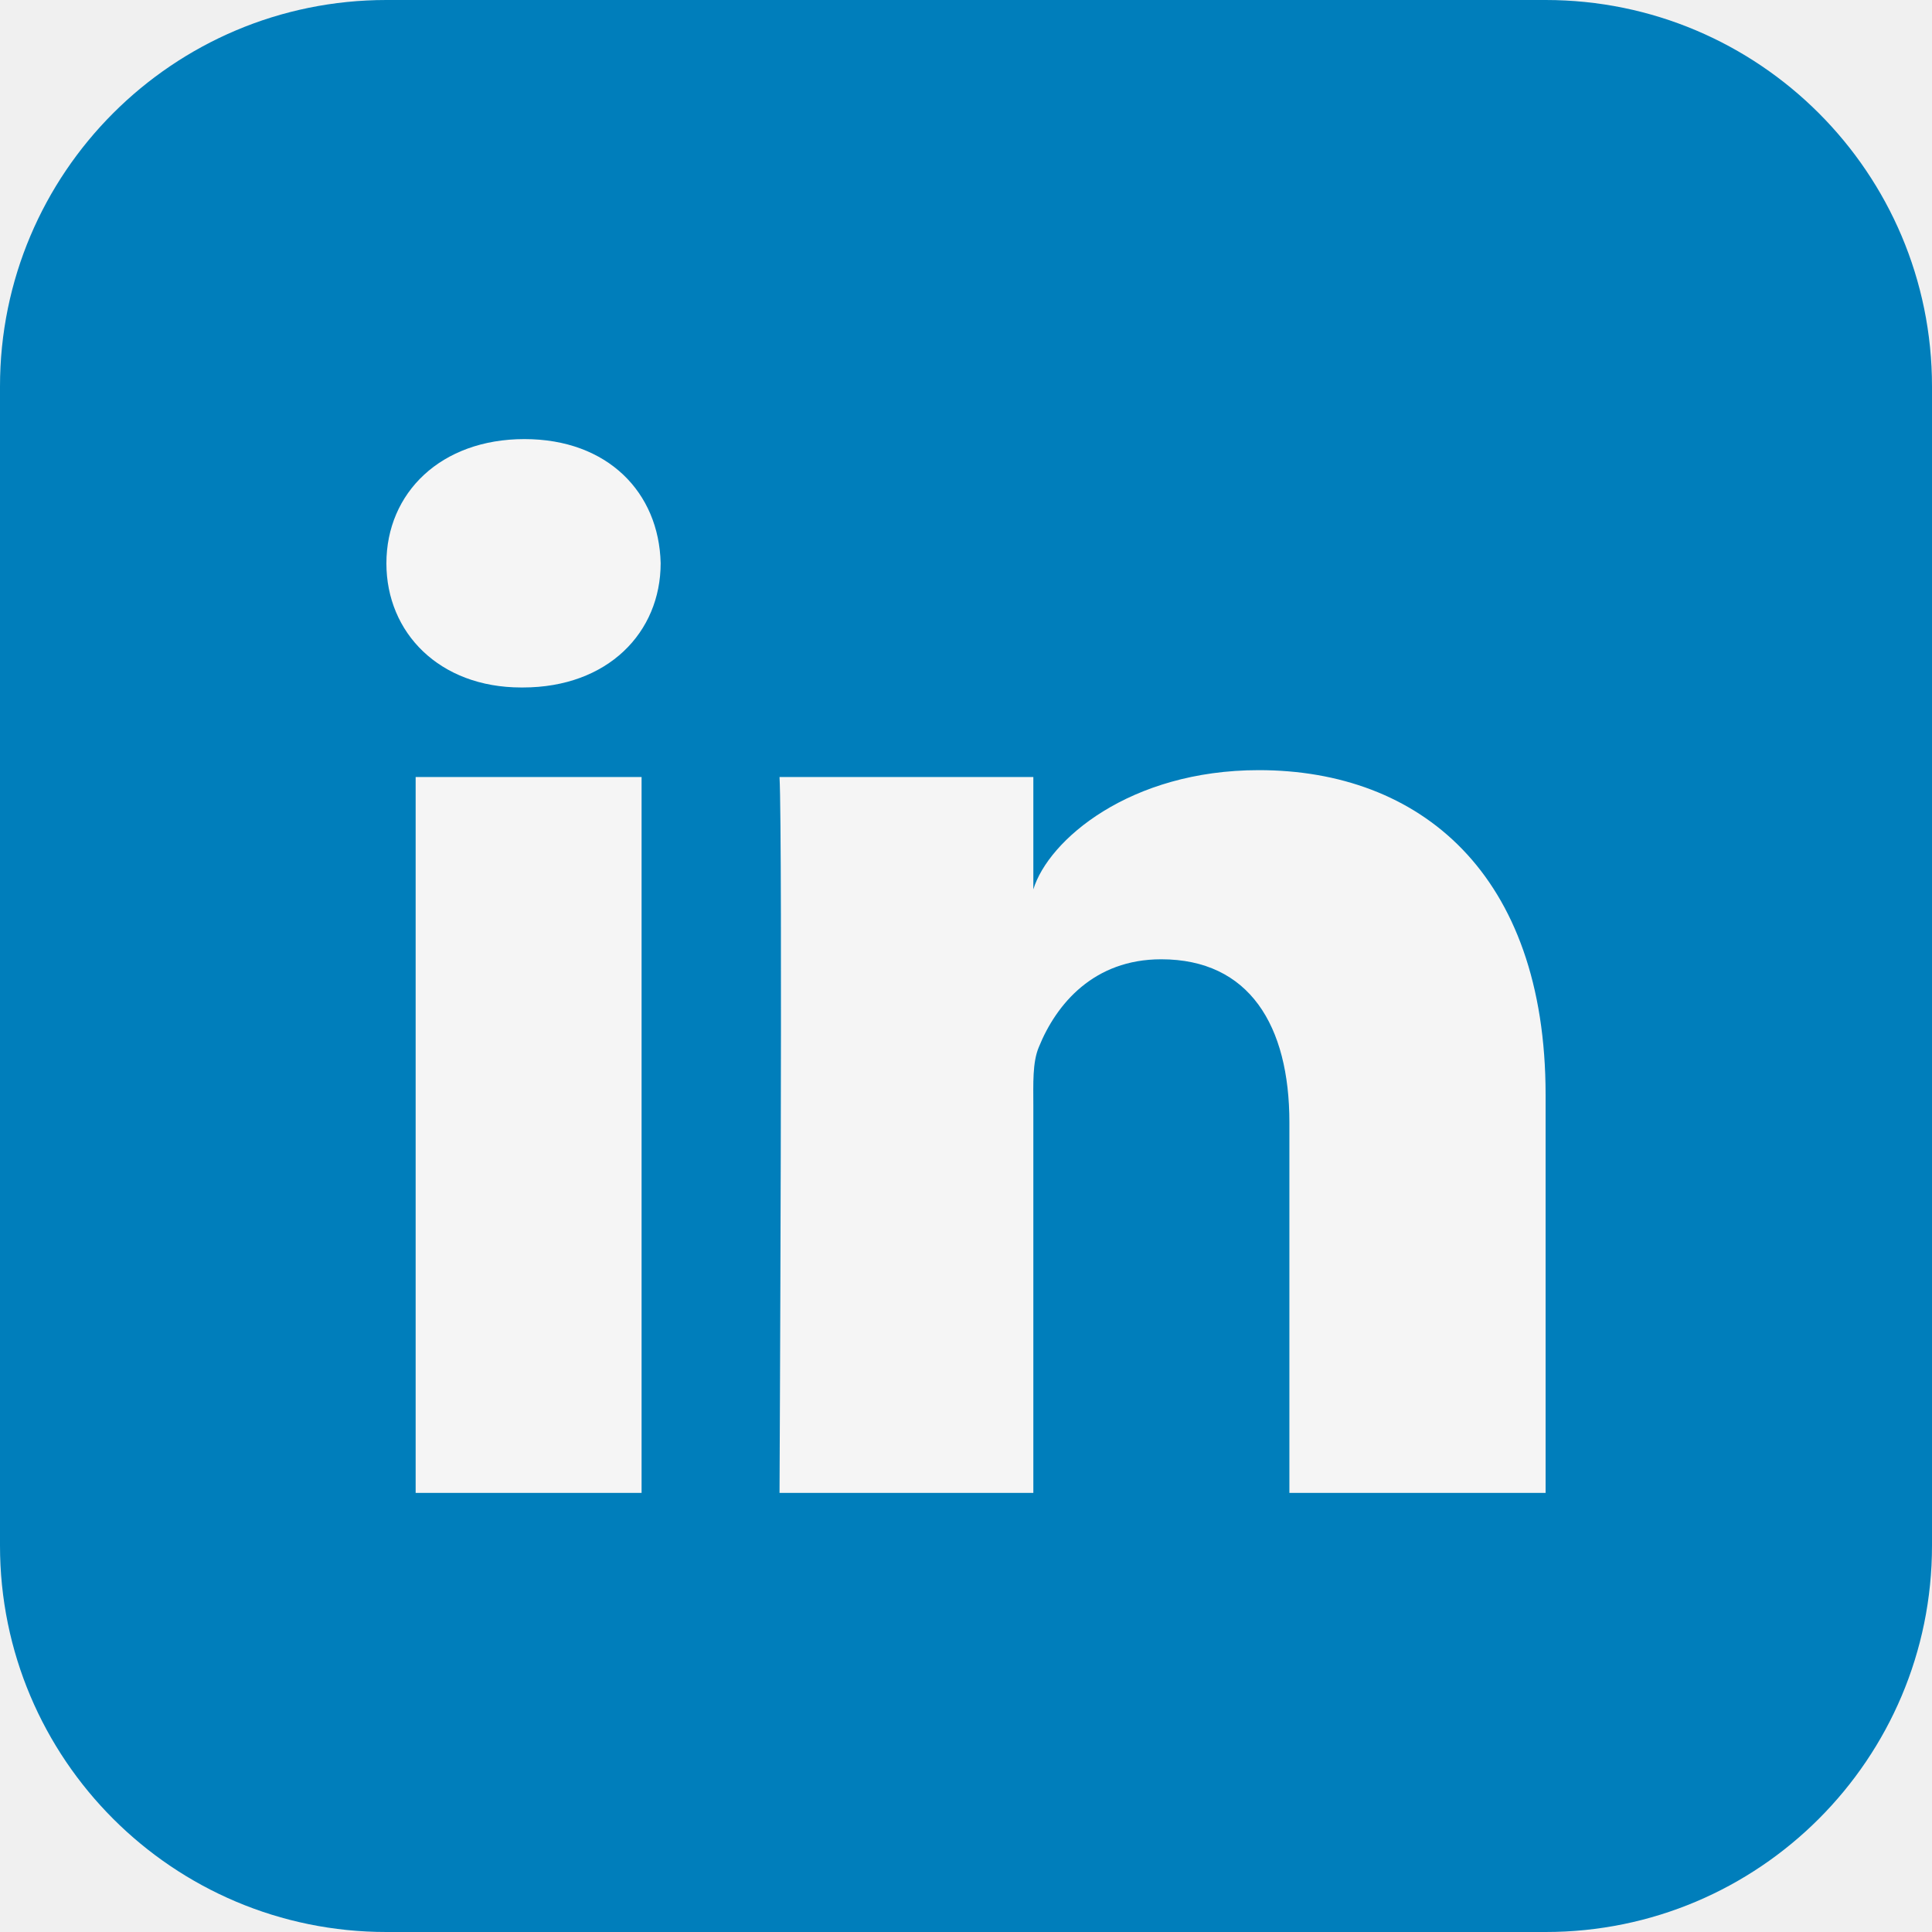
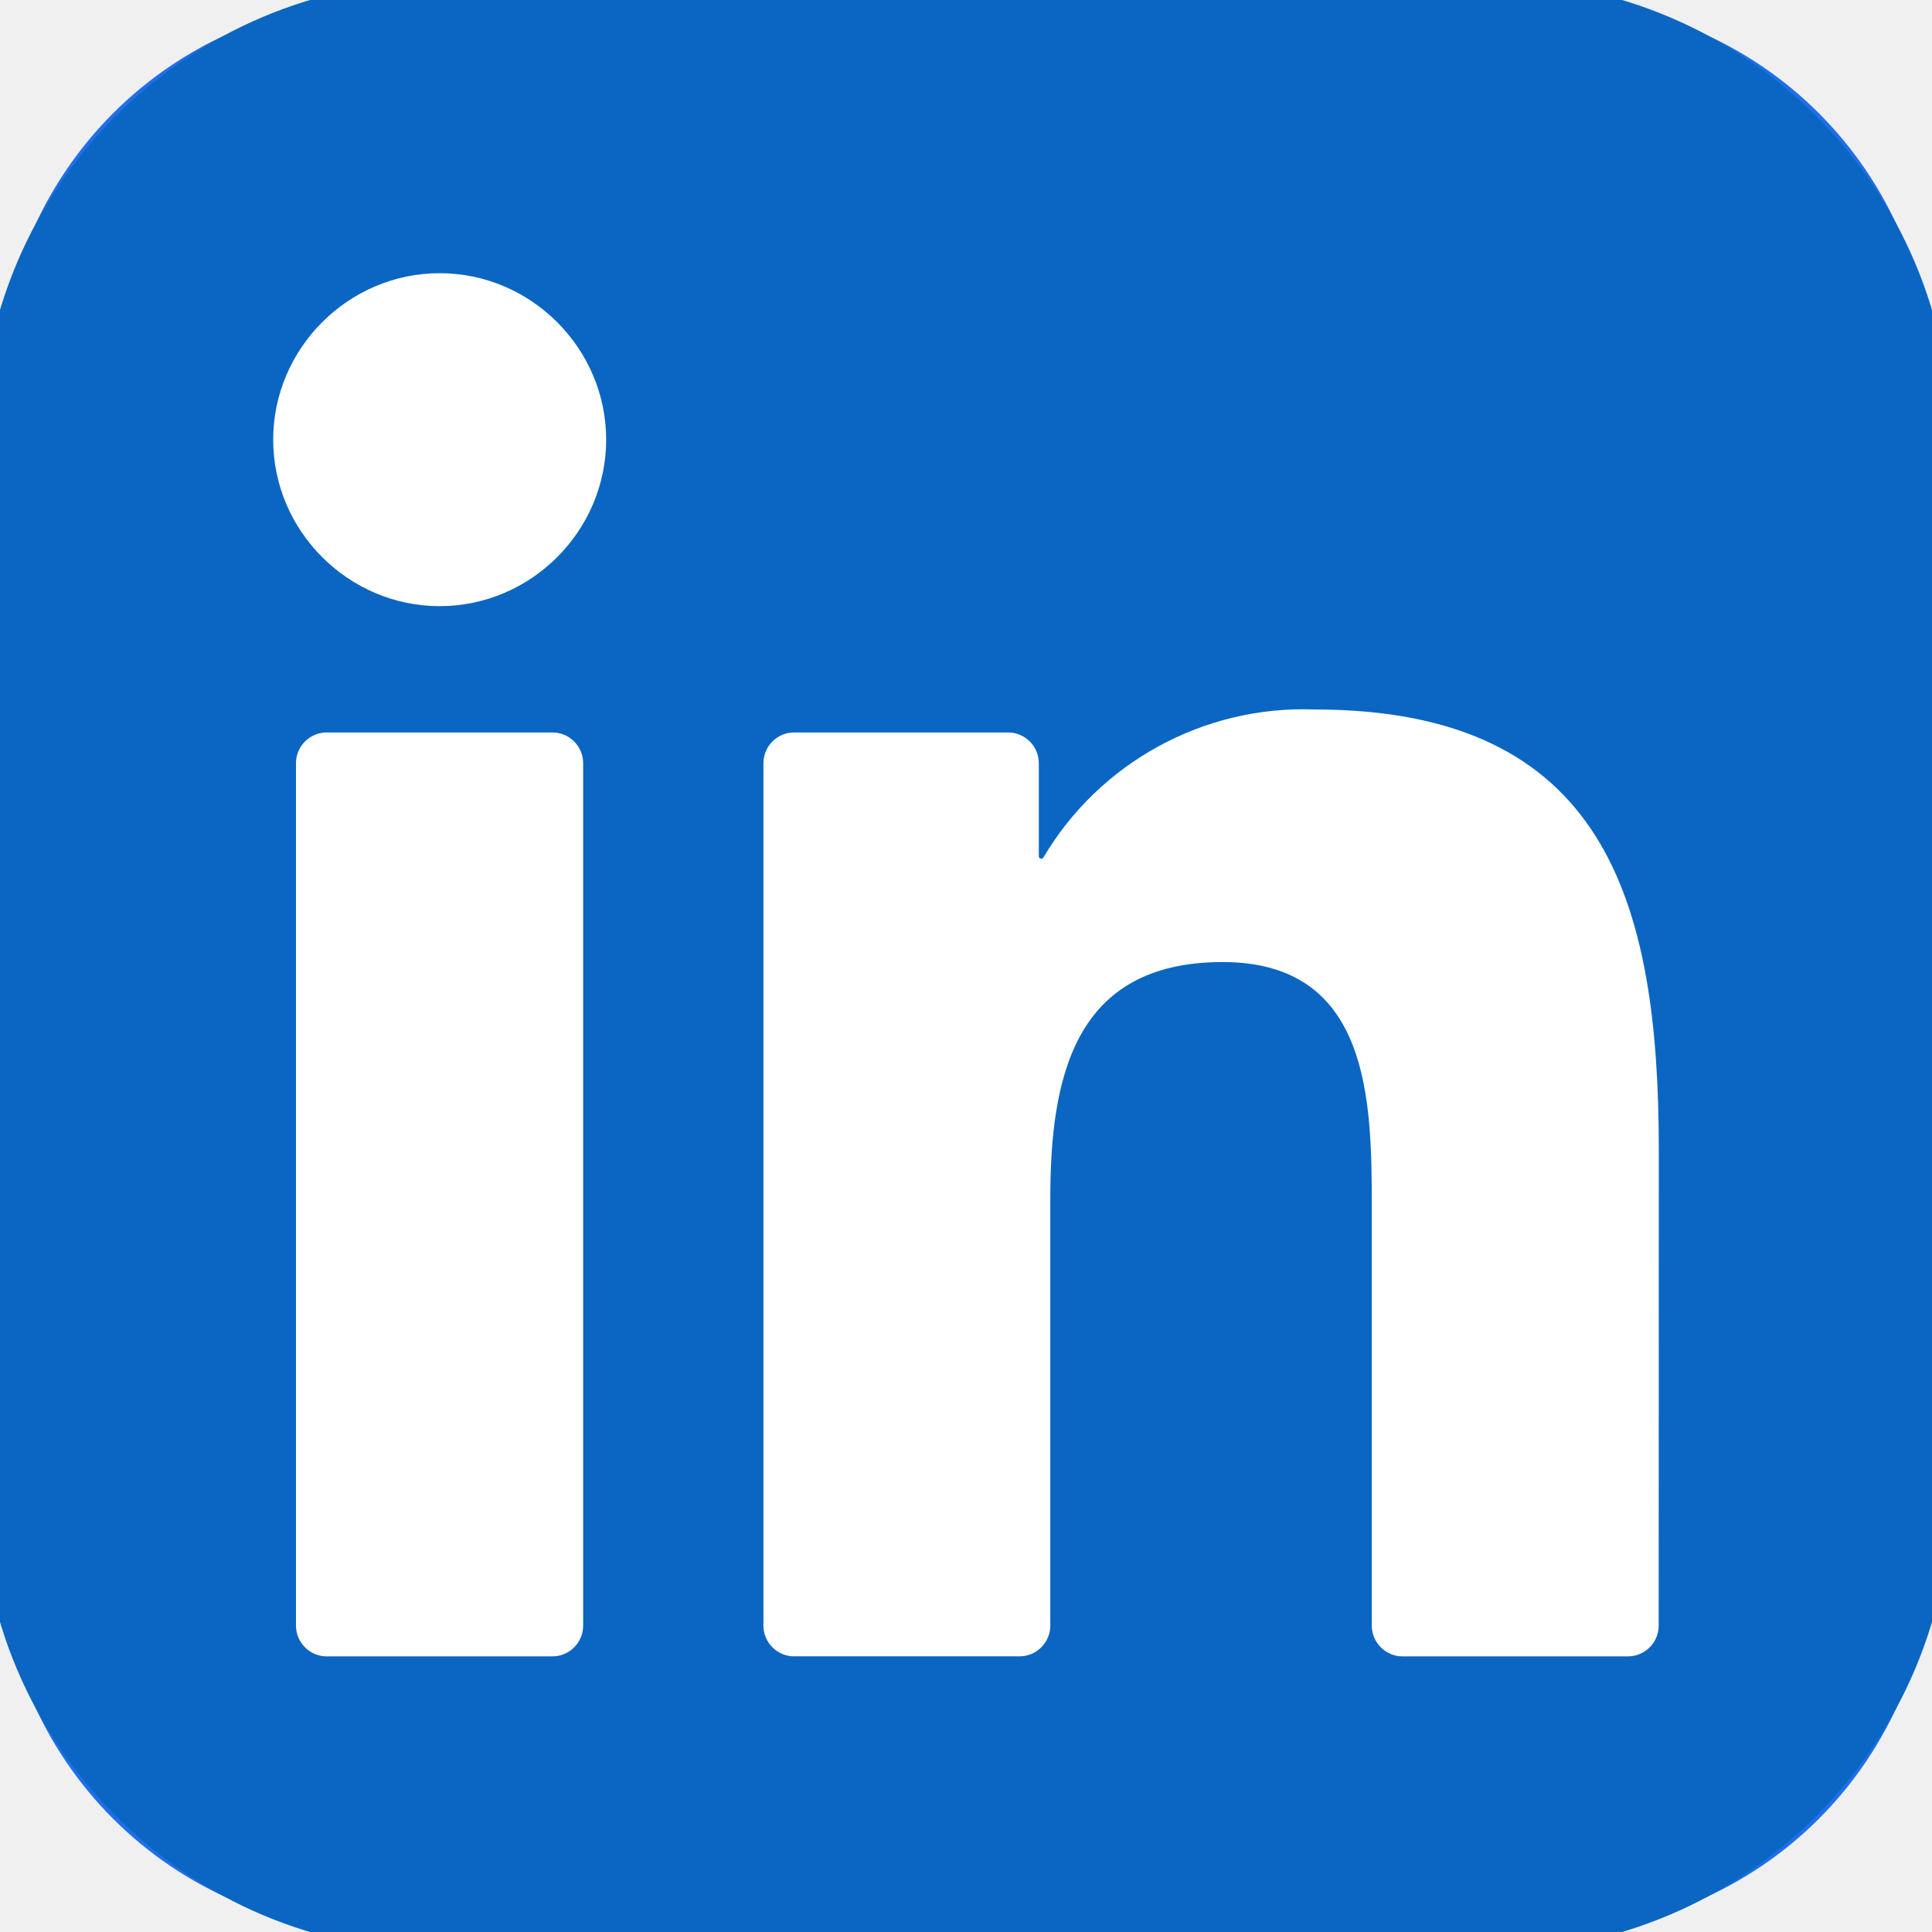
<svg xmlns="http://www.w3.org/2000/svg" viewBox="0 0 256 256" width="256" height="256">
  <defs>
    <clipPath id="bgc">
      <rect width="256" height="256" rx="51.2" />
    </clipPath>
-     <filter id="f_o2" color-interpolation-filters="sRGB">
-       <feFlood flood-color="#f5f5f5" result="c" />
-       <feComposite in="c" in2="SourceAlpha" operator="in" />
-     </filter>
  </defs>
-   <rect width="256" height="256" rx="51.2" fill="#007EBB" />
-   <g opacity="1" transform="translate(128,128) rotate(0)" filter="url(#f_o2)">
-     <svg x="-76.8" y="-76.8" width="153.6" height="153.6" viewBox="0 -2 44 44">
-       <g id="SVGRepo_bgCarrier" stroke-width="0" />
-       <g id="SVGRepo_tracerCarrier" stroke-linecap="round" stroke-linejoin="round" />
-       <g id="SVGRepo_iconCarrier">
-         <defs> </defs>
-         <g id="Icons" stroke="none" stroke-width="1" fill="none" fill-rule="evenodd">
-           <g id="Color-" transform="translate(-702, -265)" fill="#007EBB">
-             <path d="M746,305 L736.275,305 L736.275,290.938 C736.275,287.258 734.754,284.745 731.409,284.745 C728.851,284.745 727.428,286.441 726.766,288.075 C726.517,288.661 726.556,289.478 726.556,290.296 L726.556,305 L716.922,305 C716.922,305 717.046,280.091 716.922,277.827 L726.556,277.827 L726.556,282.092 C727.125,280.227 730.204,277.566 735.116,277.566 C741.211,277.566 746,281.474 746,289.891 L746,305 L746,305 Z M707.179,274.428 L707.117,274.428 C704.013,274.428 702,272.351 702,269.718 C702,267.034 704.072,265 707.239,265 C710.403,265 712.348,267.029 712.41,269.71 C712.41,272.343 710.403,274.428 707.179,274.428 L707.179,274.428 L707.179,274.428 Z M703.11,277.827 L711.686,277.827 L711.686,305 L703.11,305 L703.11,277.827 L703.11,277.827 Z" id="LinkedIn"> </path>
-           </g>
-         </g>
+   <rect width="256" height="256" rx="51.2" fill="#1f6feb" />
+   <g opacity="1" transform="translate(128,128) rotate(0)">
+     <svg x="-130.56" y="-130.56" width="261.12" height="261.12" viewBox="0 0 256 256">
+       <g fill="none">
+         <rect width="256" height="256" fill="#0a66c2" rx="60" />
+         <path fill="#fff" d="M184.715 217.685h29.27a4 4 0 0 0 4-3.999l.015-61.842c0-32.323-6.965-57.168-44.738-57.168c-14.359-.534-27.9 6.868-35.207 19.228a.32.32 0 0 1-.595-.161V101.66a4 4 0 0 0-4-4h-27.777a4 4 0 0 0-4 4v112.02a4 4 0 0 0 4 4h29.268a4 4 0 0 0 4-4v-55.373c0-15.657 2.97-30.82 22.381-30.82c19.135 0 19.383 17.916 19.383 31.834v54.364a4 4 0 0 0 4 4M38 59.628c0 11.864 9.767 21.626 21.632 21.626c11.862-.001 21.623-9.769 21.623-21.631C81.253 47.761 71.491 38 59.628 38C47.762 38 38 47.763 38 59.627m6.959 158.058h29.307a4 4 0 0 0 4-4V101.66a4 4 0 0 0-4-4H44.959a4 4 0 0 0-4 4v112.025a4 4 0 0 0 4 4" />
      </g>
    </svg>
  </g>
</svg>
